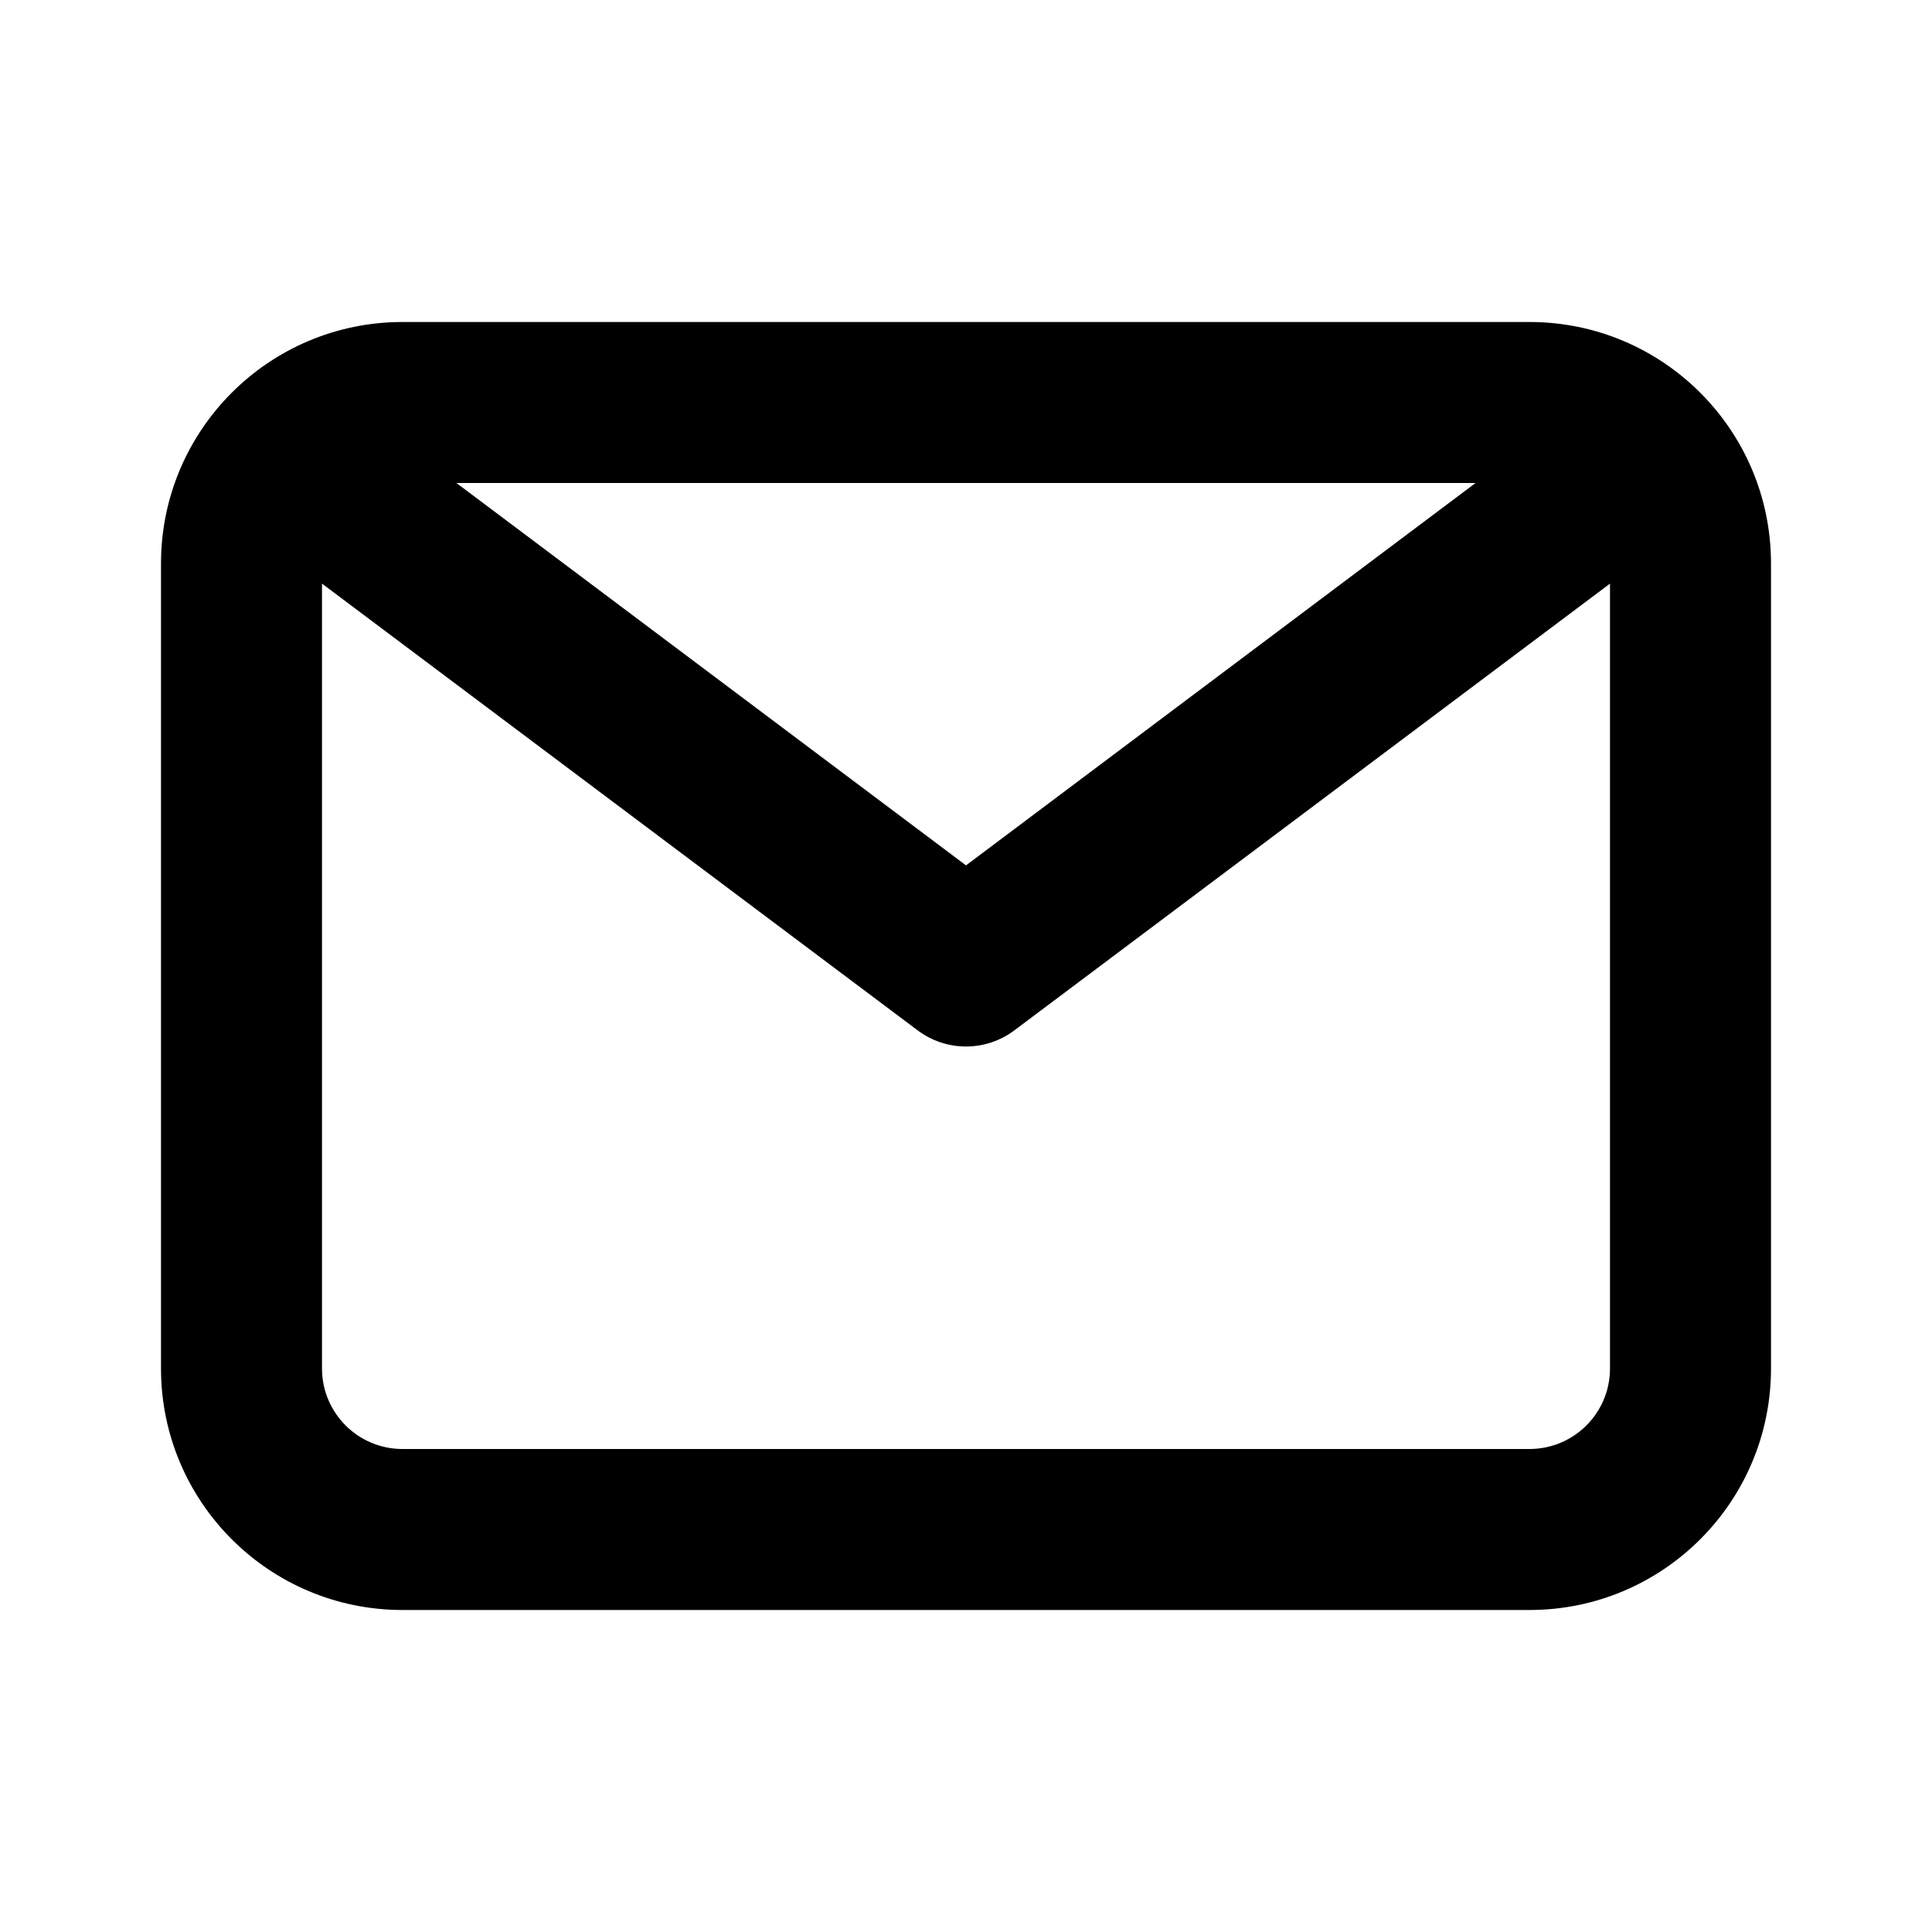
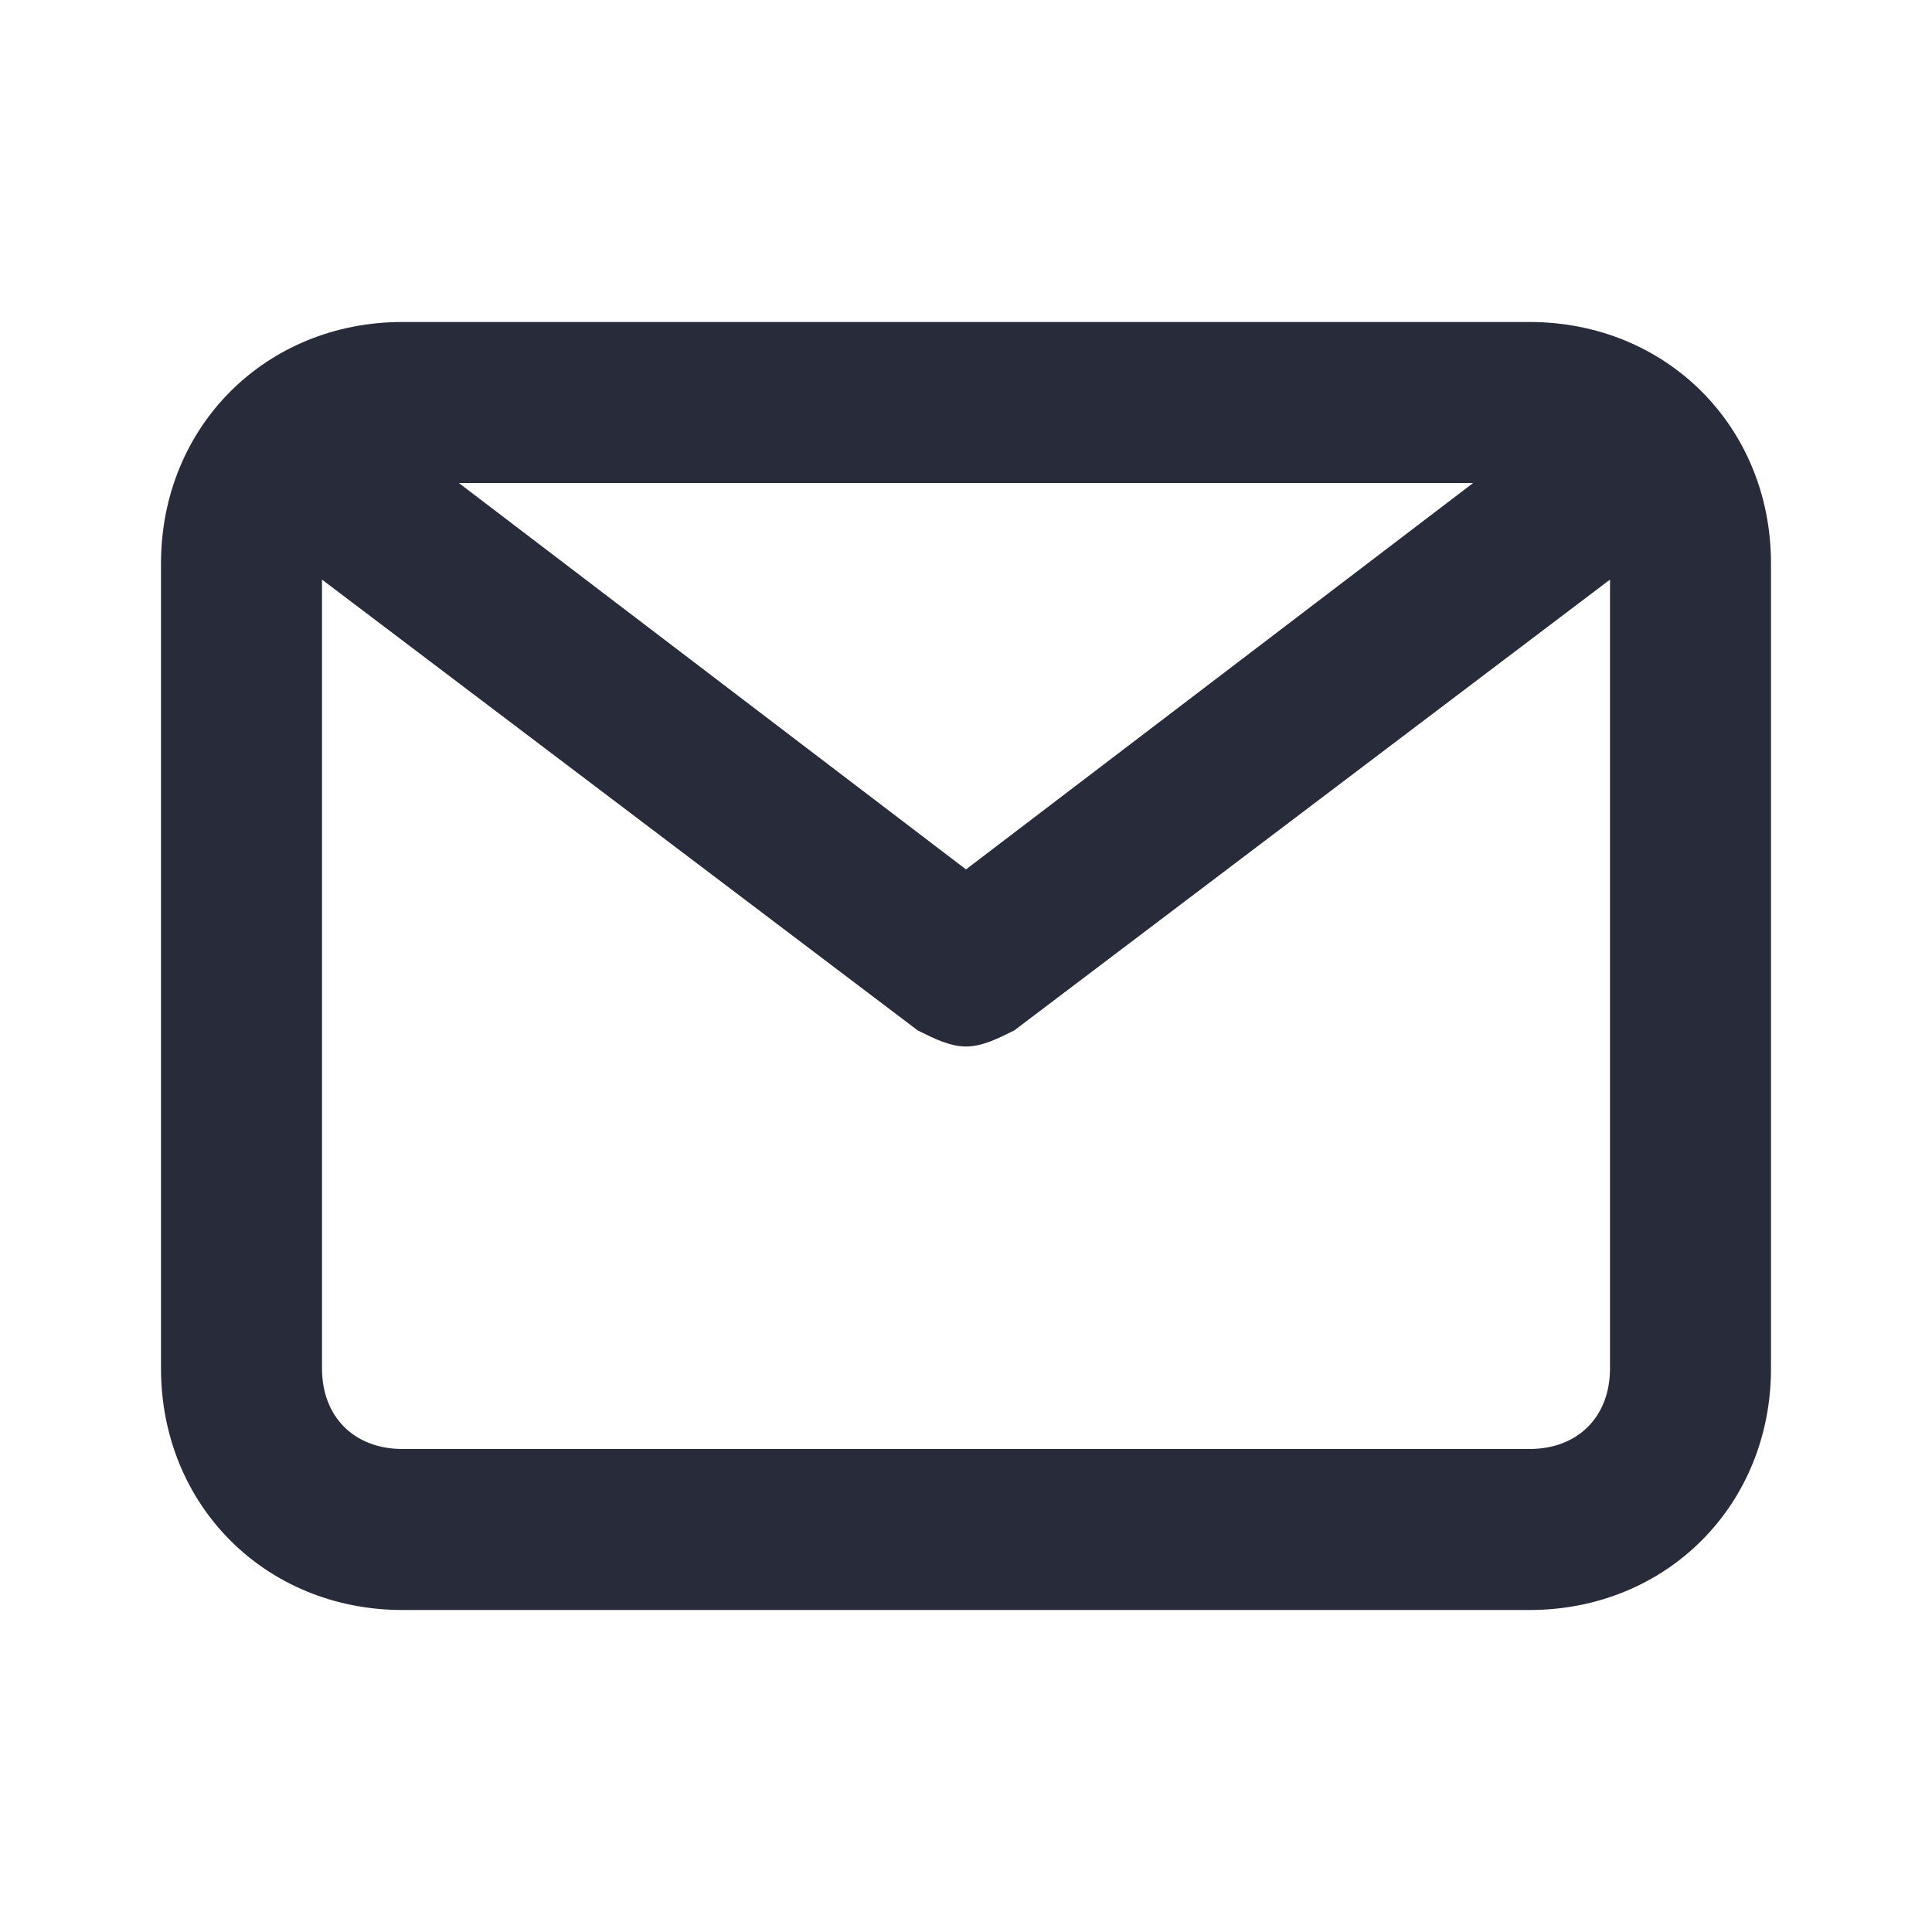
- <svg xmlns="http://www.w3.org/2000/svg" viewBox="0 0 24 24">
-   <g data-name="Layer 2">
-     <g data-name="email">
-       <rect width="24" height="24" opacity="0" />
-       <path d="M19 4H5a3 3 0 0 0-3 3v10a3 3 0 0 0 3 3h14a3 3 0 0 0 3-3V7a3 3 0 0 0-3-3zm-.67 2L12 10.75 5.67 6zM19 18H5a1 1 0 0 1-1-1V7.25l7.4 5.55a1 1 0 0 0 .6.2 1 1 0 0 0 .6-.2L20 7.25V17a1 1 0 0 1-1 1z" />
+ <svg xmlns="http://www.w3.org/2000/svg" version="1.1" id="Capa_1" x="0px" y="0px" viewBox="0 0 24 24" style="enable-background:new 0 0 24 24;" xml:space="preserve">
+   <style type="text/css">
+ 	.st0{fill:#282B39;fill-opacity:0;}
+ 	.st1{fill:#282B39;}
+ </style>
+   <g>
+     <g>
+       <rect class="st0" width="24" height="24" />
+       <path class="st1" d="M19,4H5C3.3,4,2,5.3,2,7v10c0,1.7,1.3,3,3,3h14c1.7,0,3-1.3,3-3V7C22,5.3,20.7,4,19,4z M18.3,6L12,10.8L5.7,6    H18.3z M19,18H5c-0.6,0-1-0.4-1-1V7.2l7.4,5.6c0.2,0.1,0.4,0.2,0.6,0.2s0.4-0.1,0.6-0.2L20,7.2V17C20,17.6,19.6,18,19,18z" />
    </g>
  </g>
</svg>
